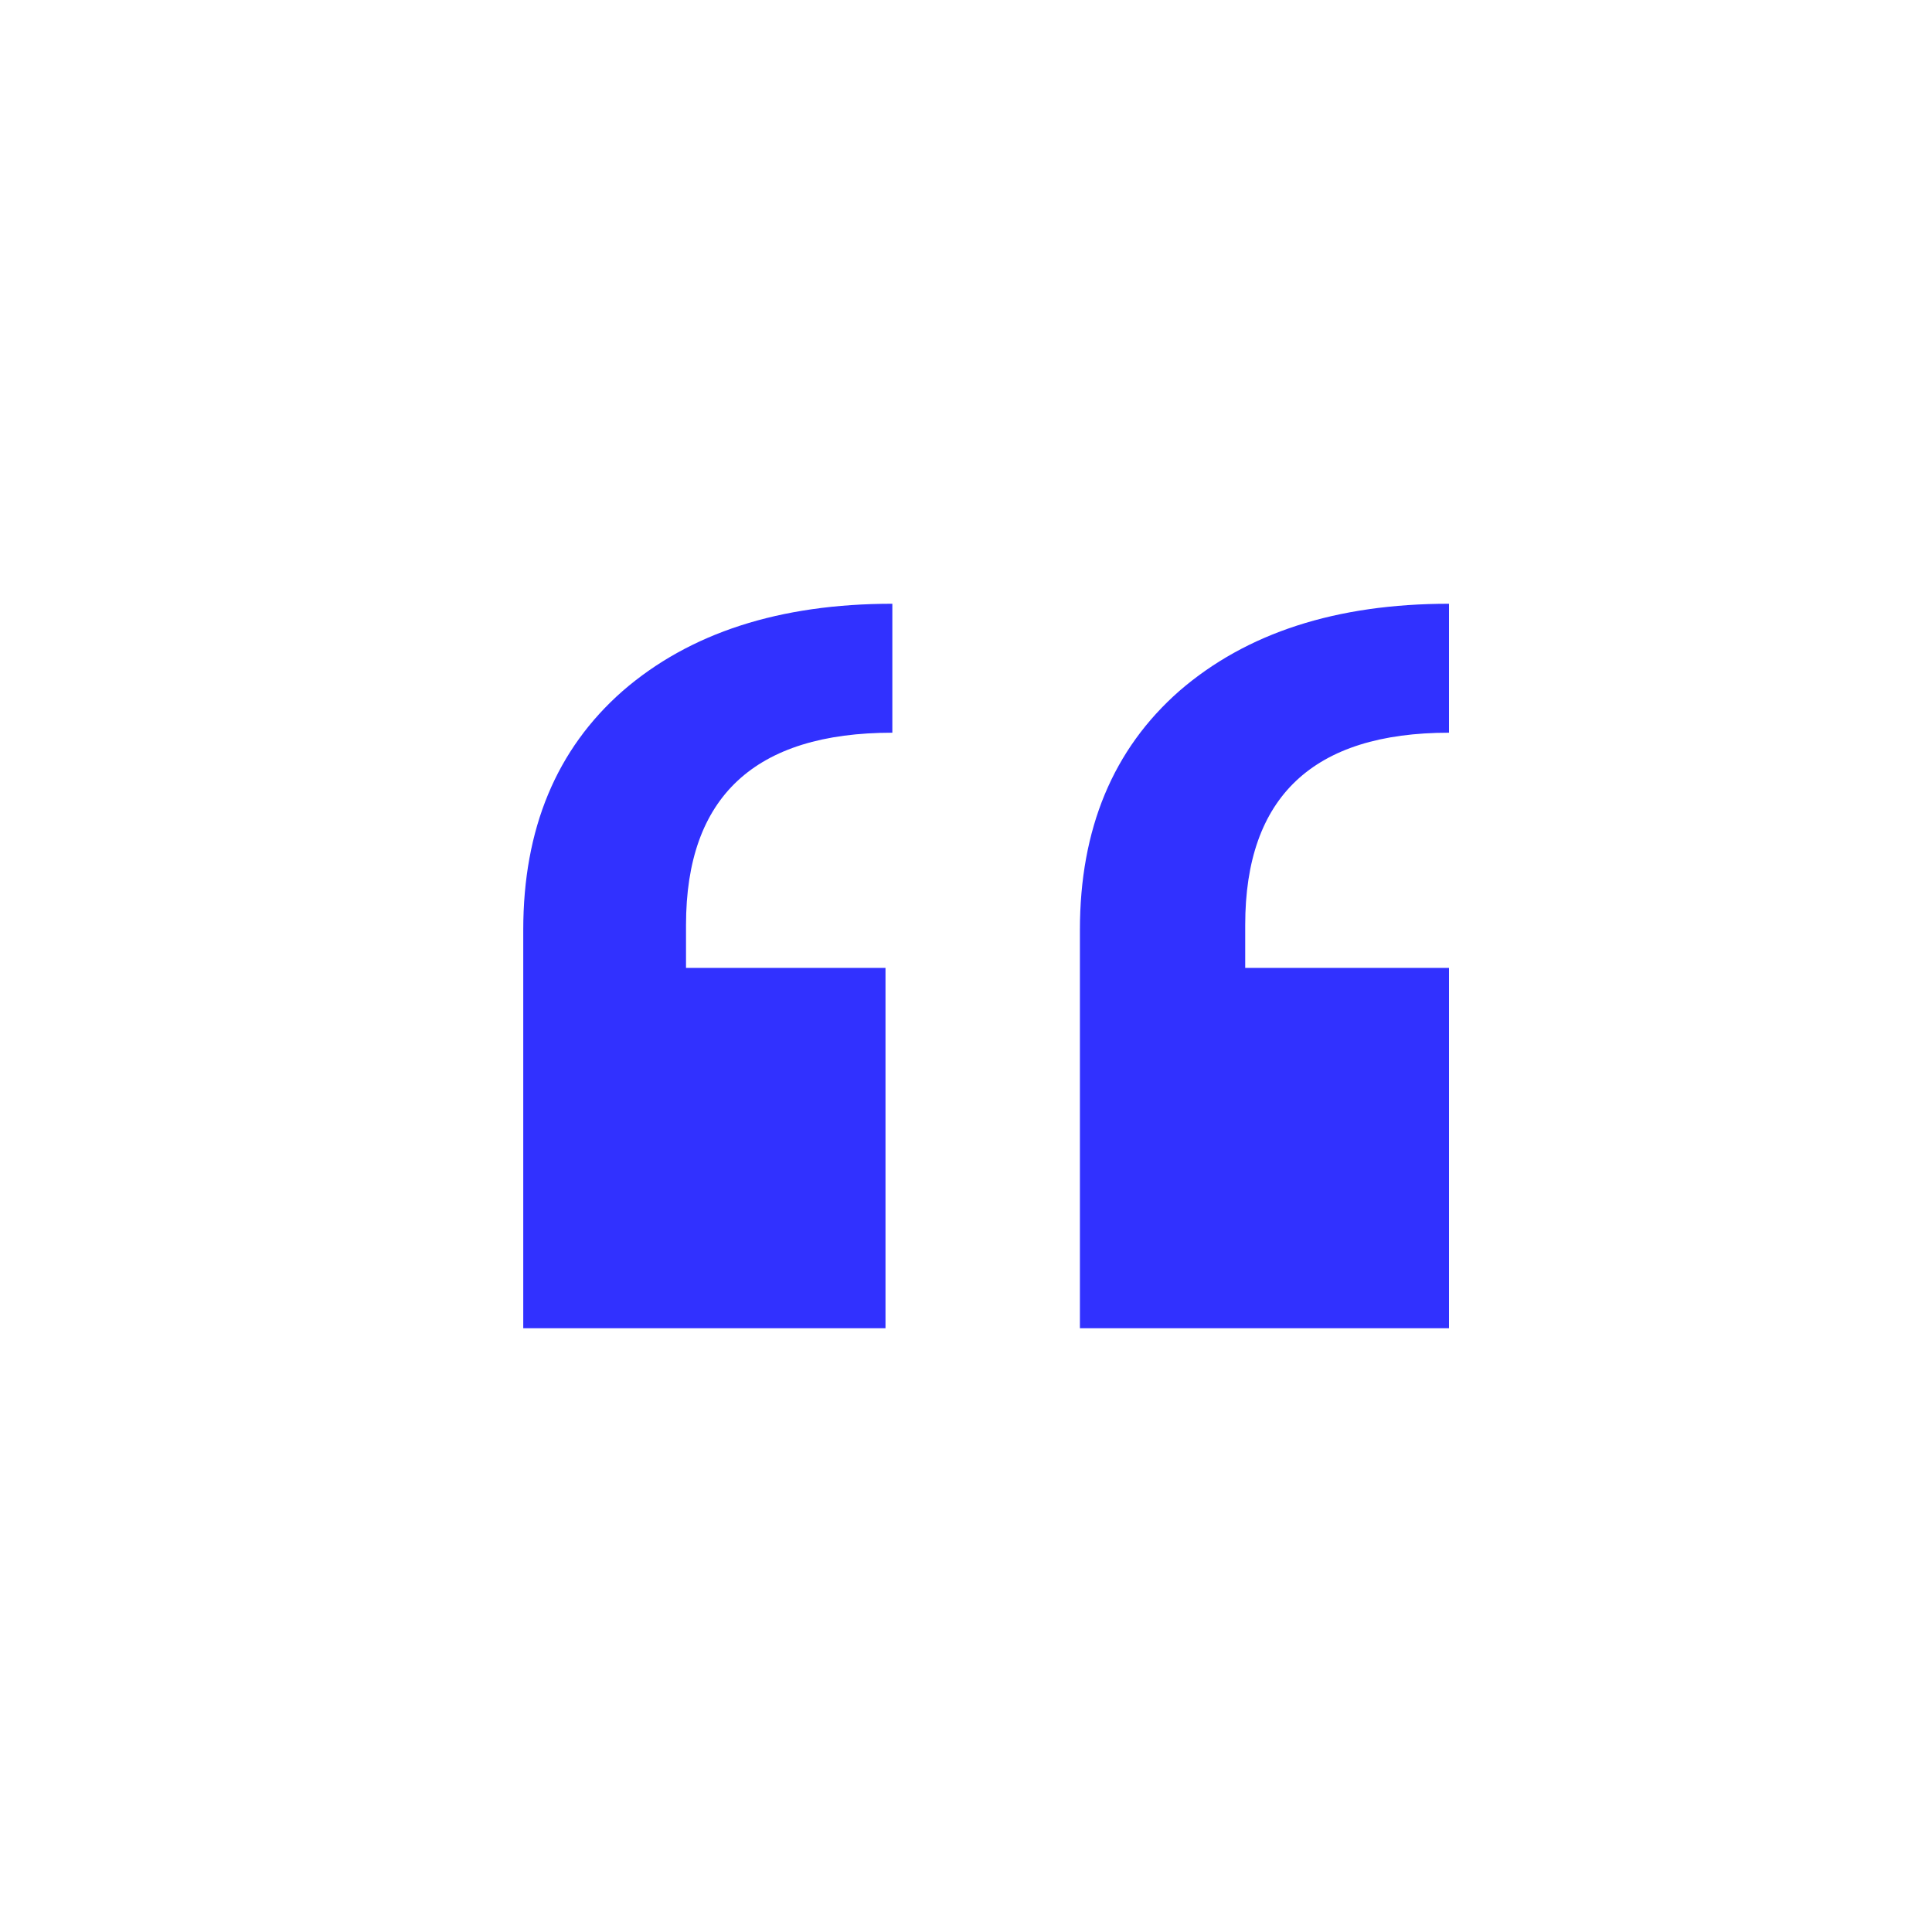
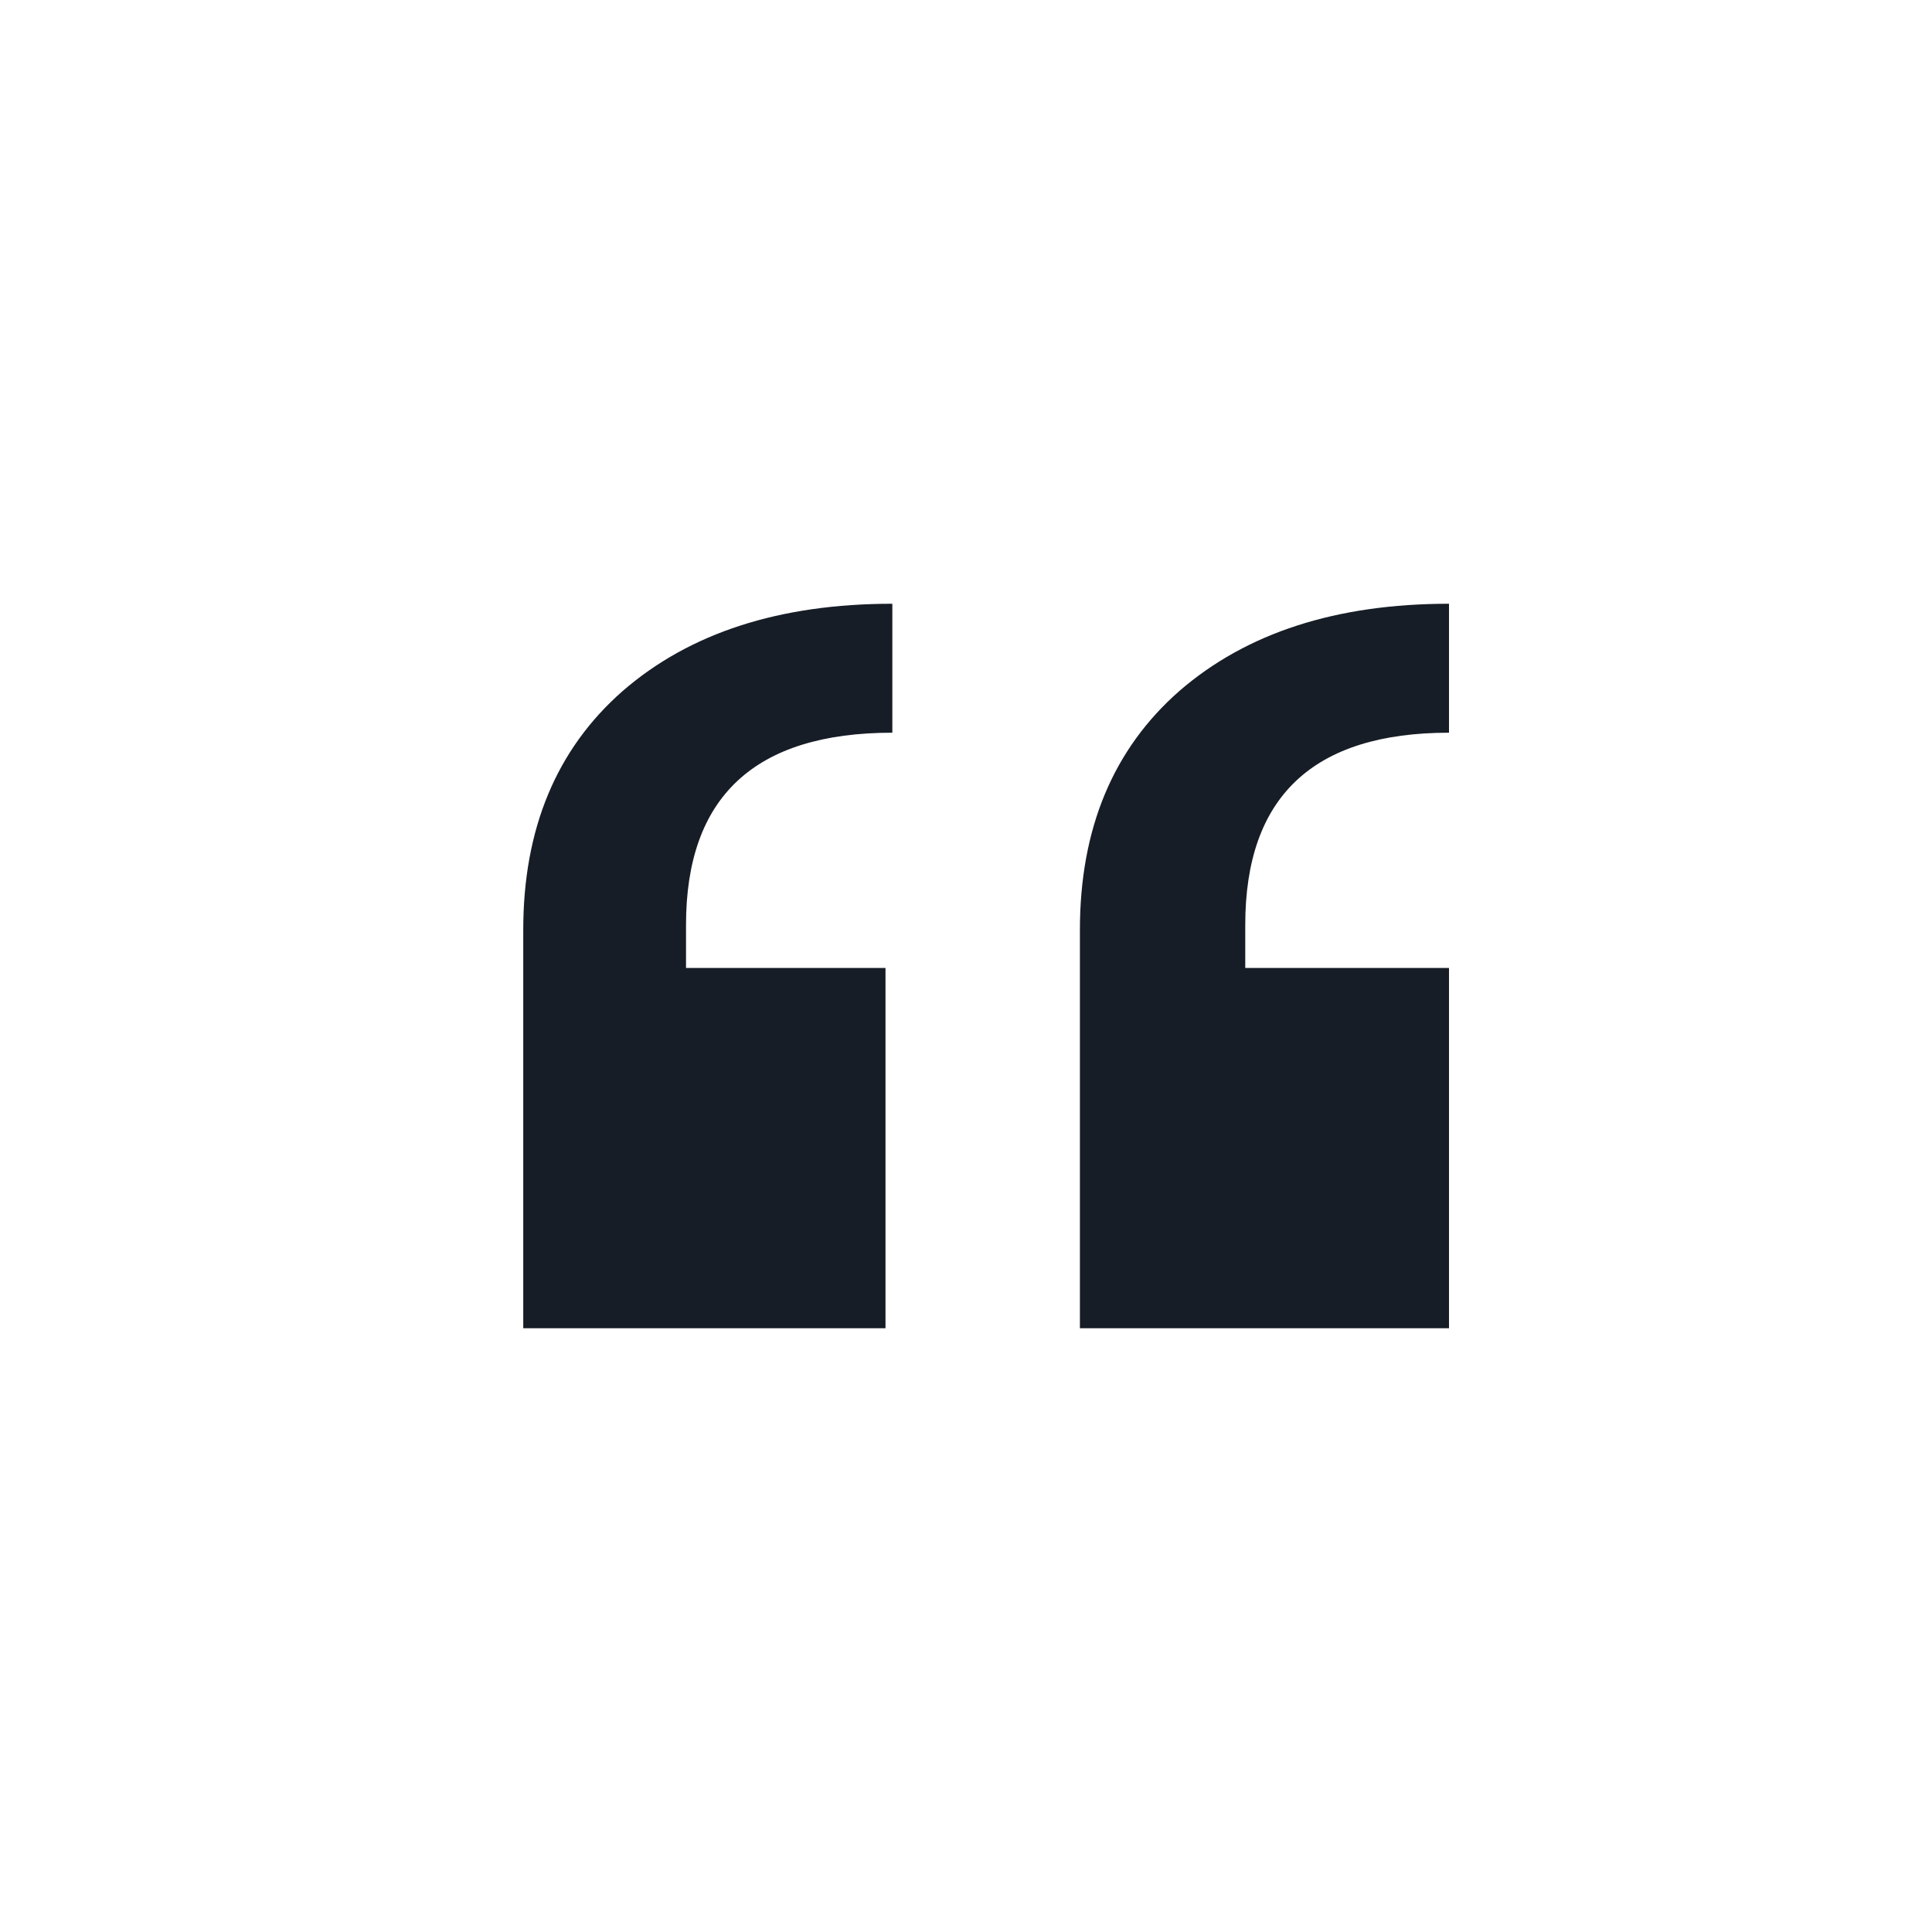
- <svg xmlns="http://www.w3.org/2000/svg" width="48" height="48" fill="none" viewBox="0 0 48 48">
-   <path fill="#3131FF" d="M22.17 15v3.204c-3.417 0-5.126 1.592-5.126 4.775v1.068H22V33h-9v-9.895c0-2.513.823-4.492 2.47-5.938 1.667-1.445 3.9-2.167 6.7-2.167ZM36 15v3.204c-3.375 0-5.063 1.592-5.063 4.775v1.068H36V33h-9.17v-9.895c0-2.513.824-4.492 2.47-5.938C30.969 15.723 33.2 15 36 15Z" />
+ <svg xmlns="http://www.w3.org/2000/svg" width="24" height="24" viewBox="0 0 24 24" fill="none">
+   <path d="M11.085 7.5V9.102C9.376 9.102 8.522 9.898 8.522 11.489V12.024H11V16.5H6.5V11.552C6.5 10.296 6.912 9.306 7.735 8.584C8.568 7.861 9.685 7.5 11.085 7.5ZM18 7.5V9.102C16.312 9.102 15.469 9.898 15.469 11.489V12.024H18V16.5H13.415V11.552C13.415 10.296 13.827 9.306 14.65 8.584C15.484 7.861 16.6 7.5 18 7.5Z" fill="#171D26" />
</svg>
